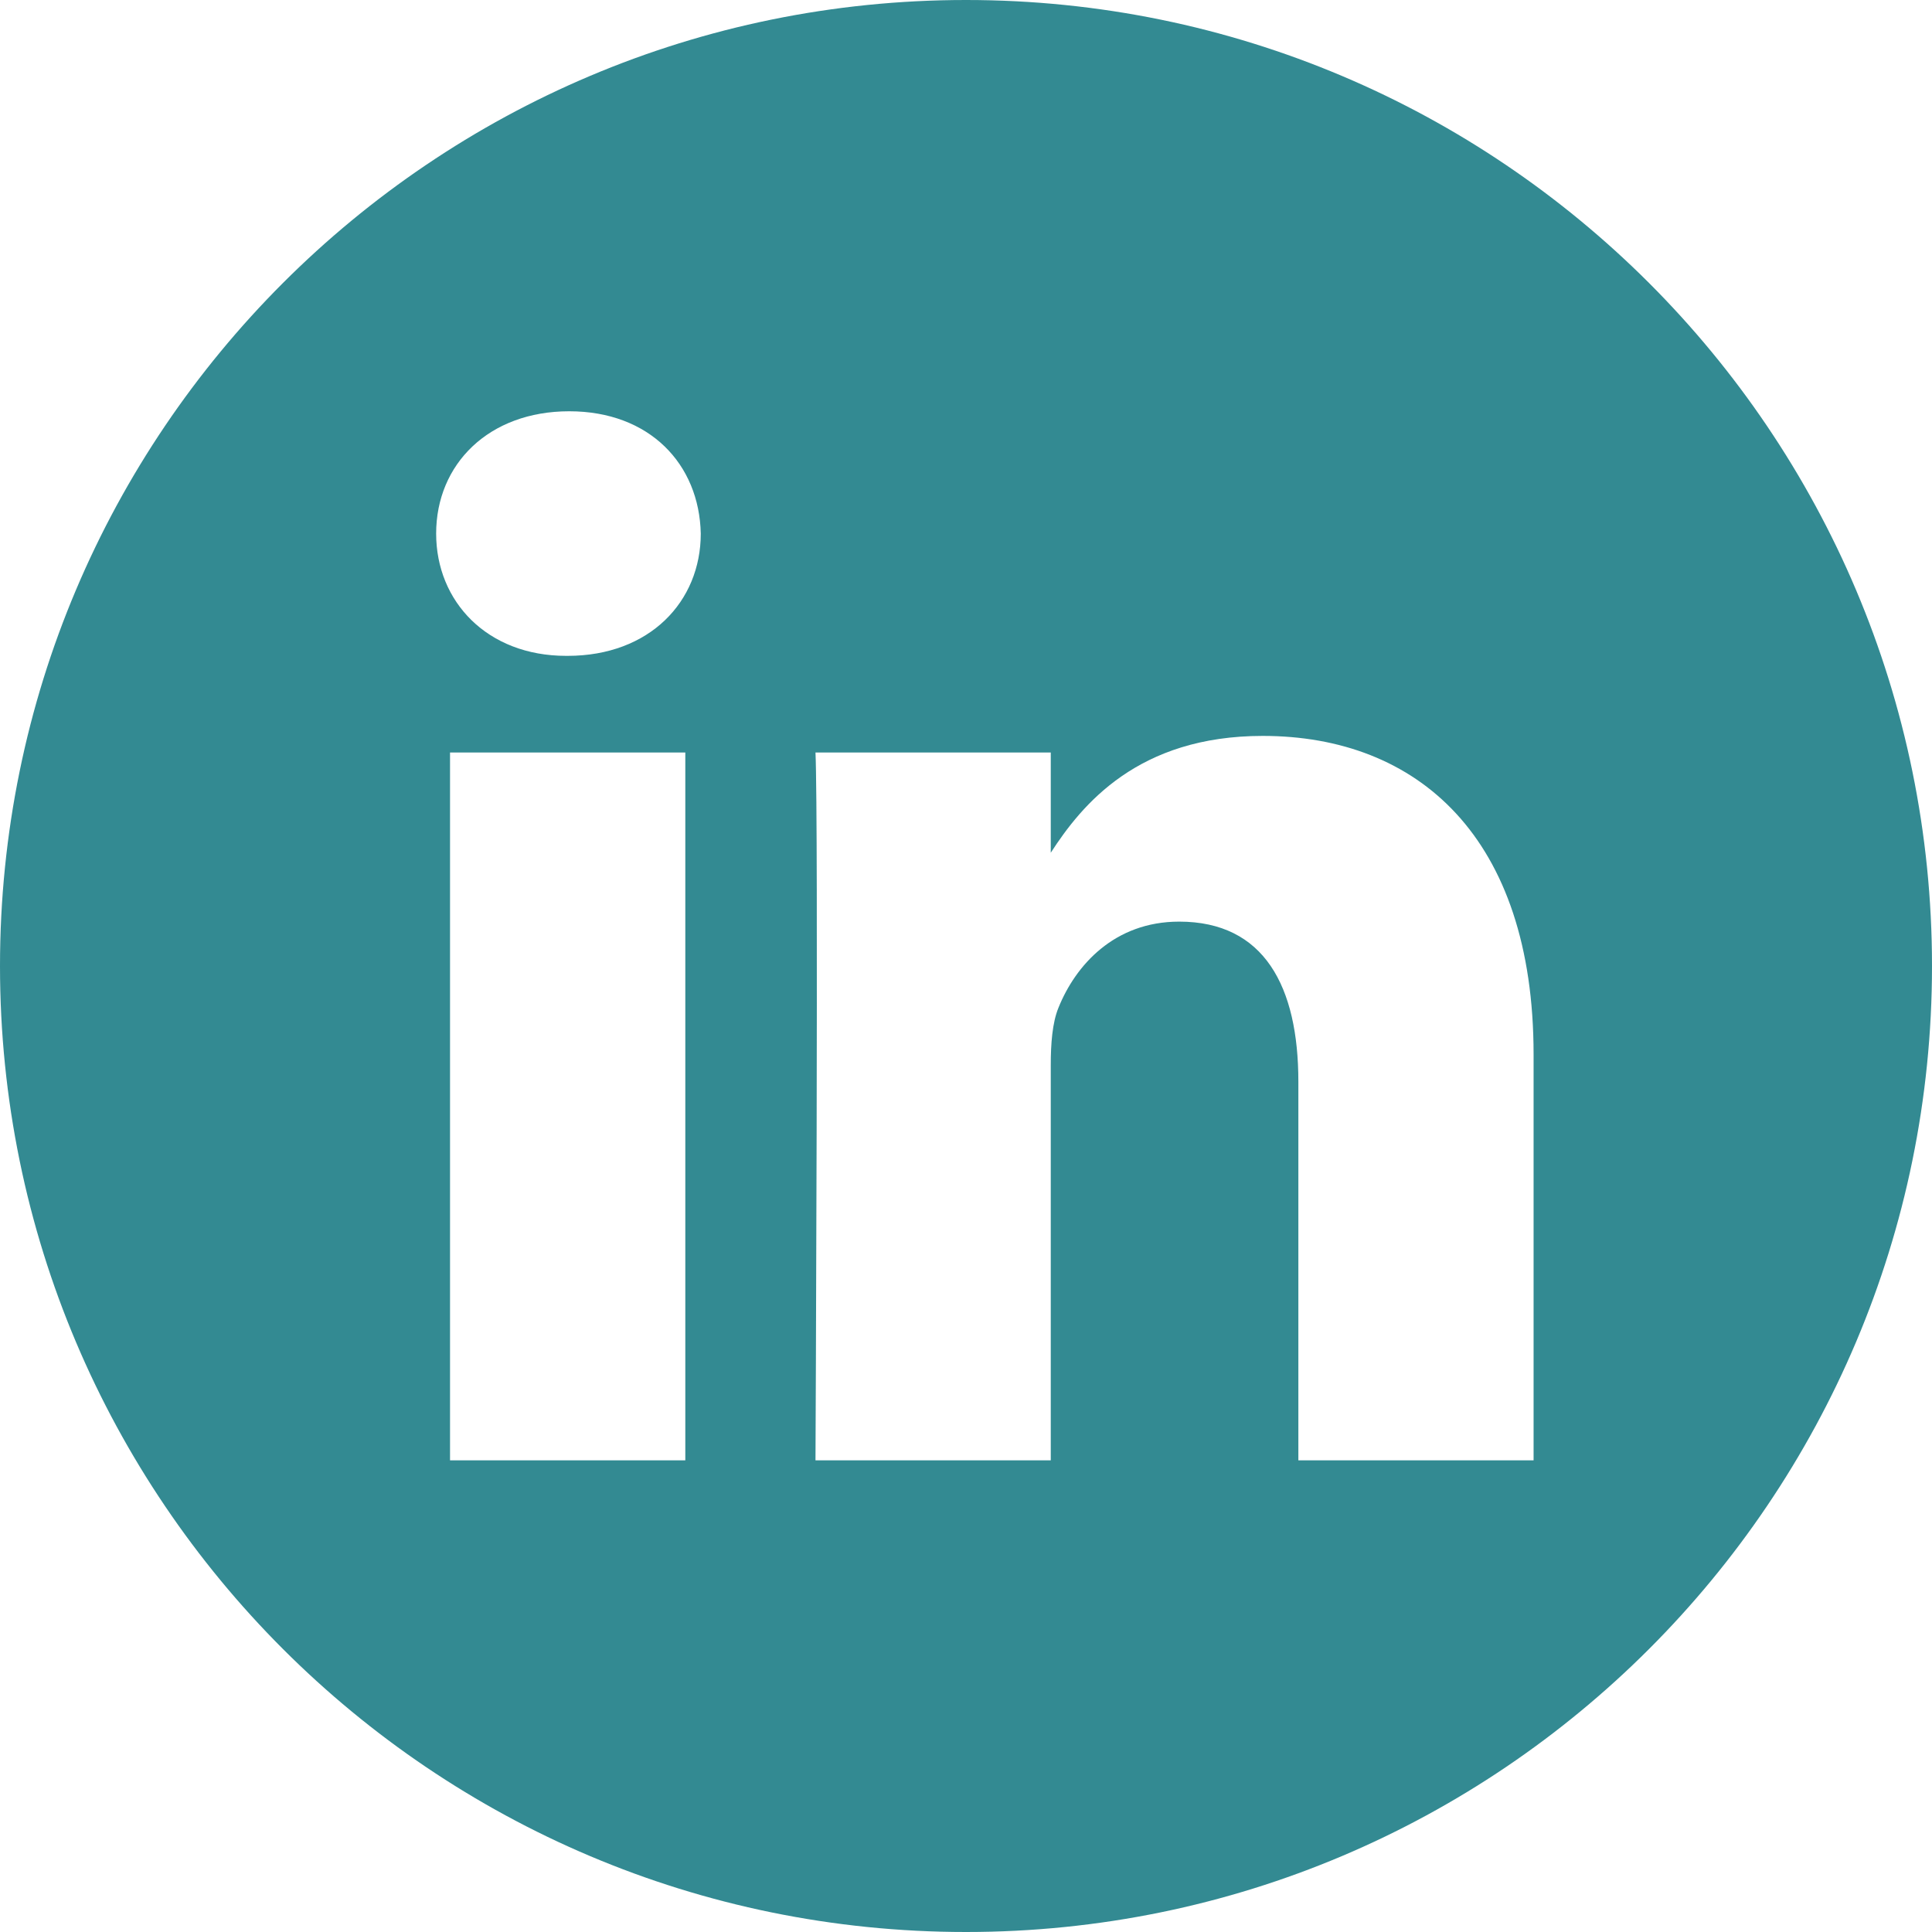
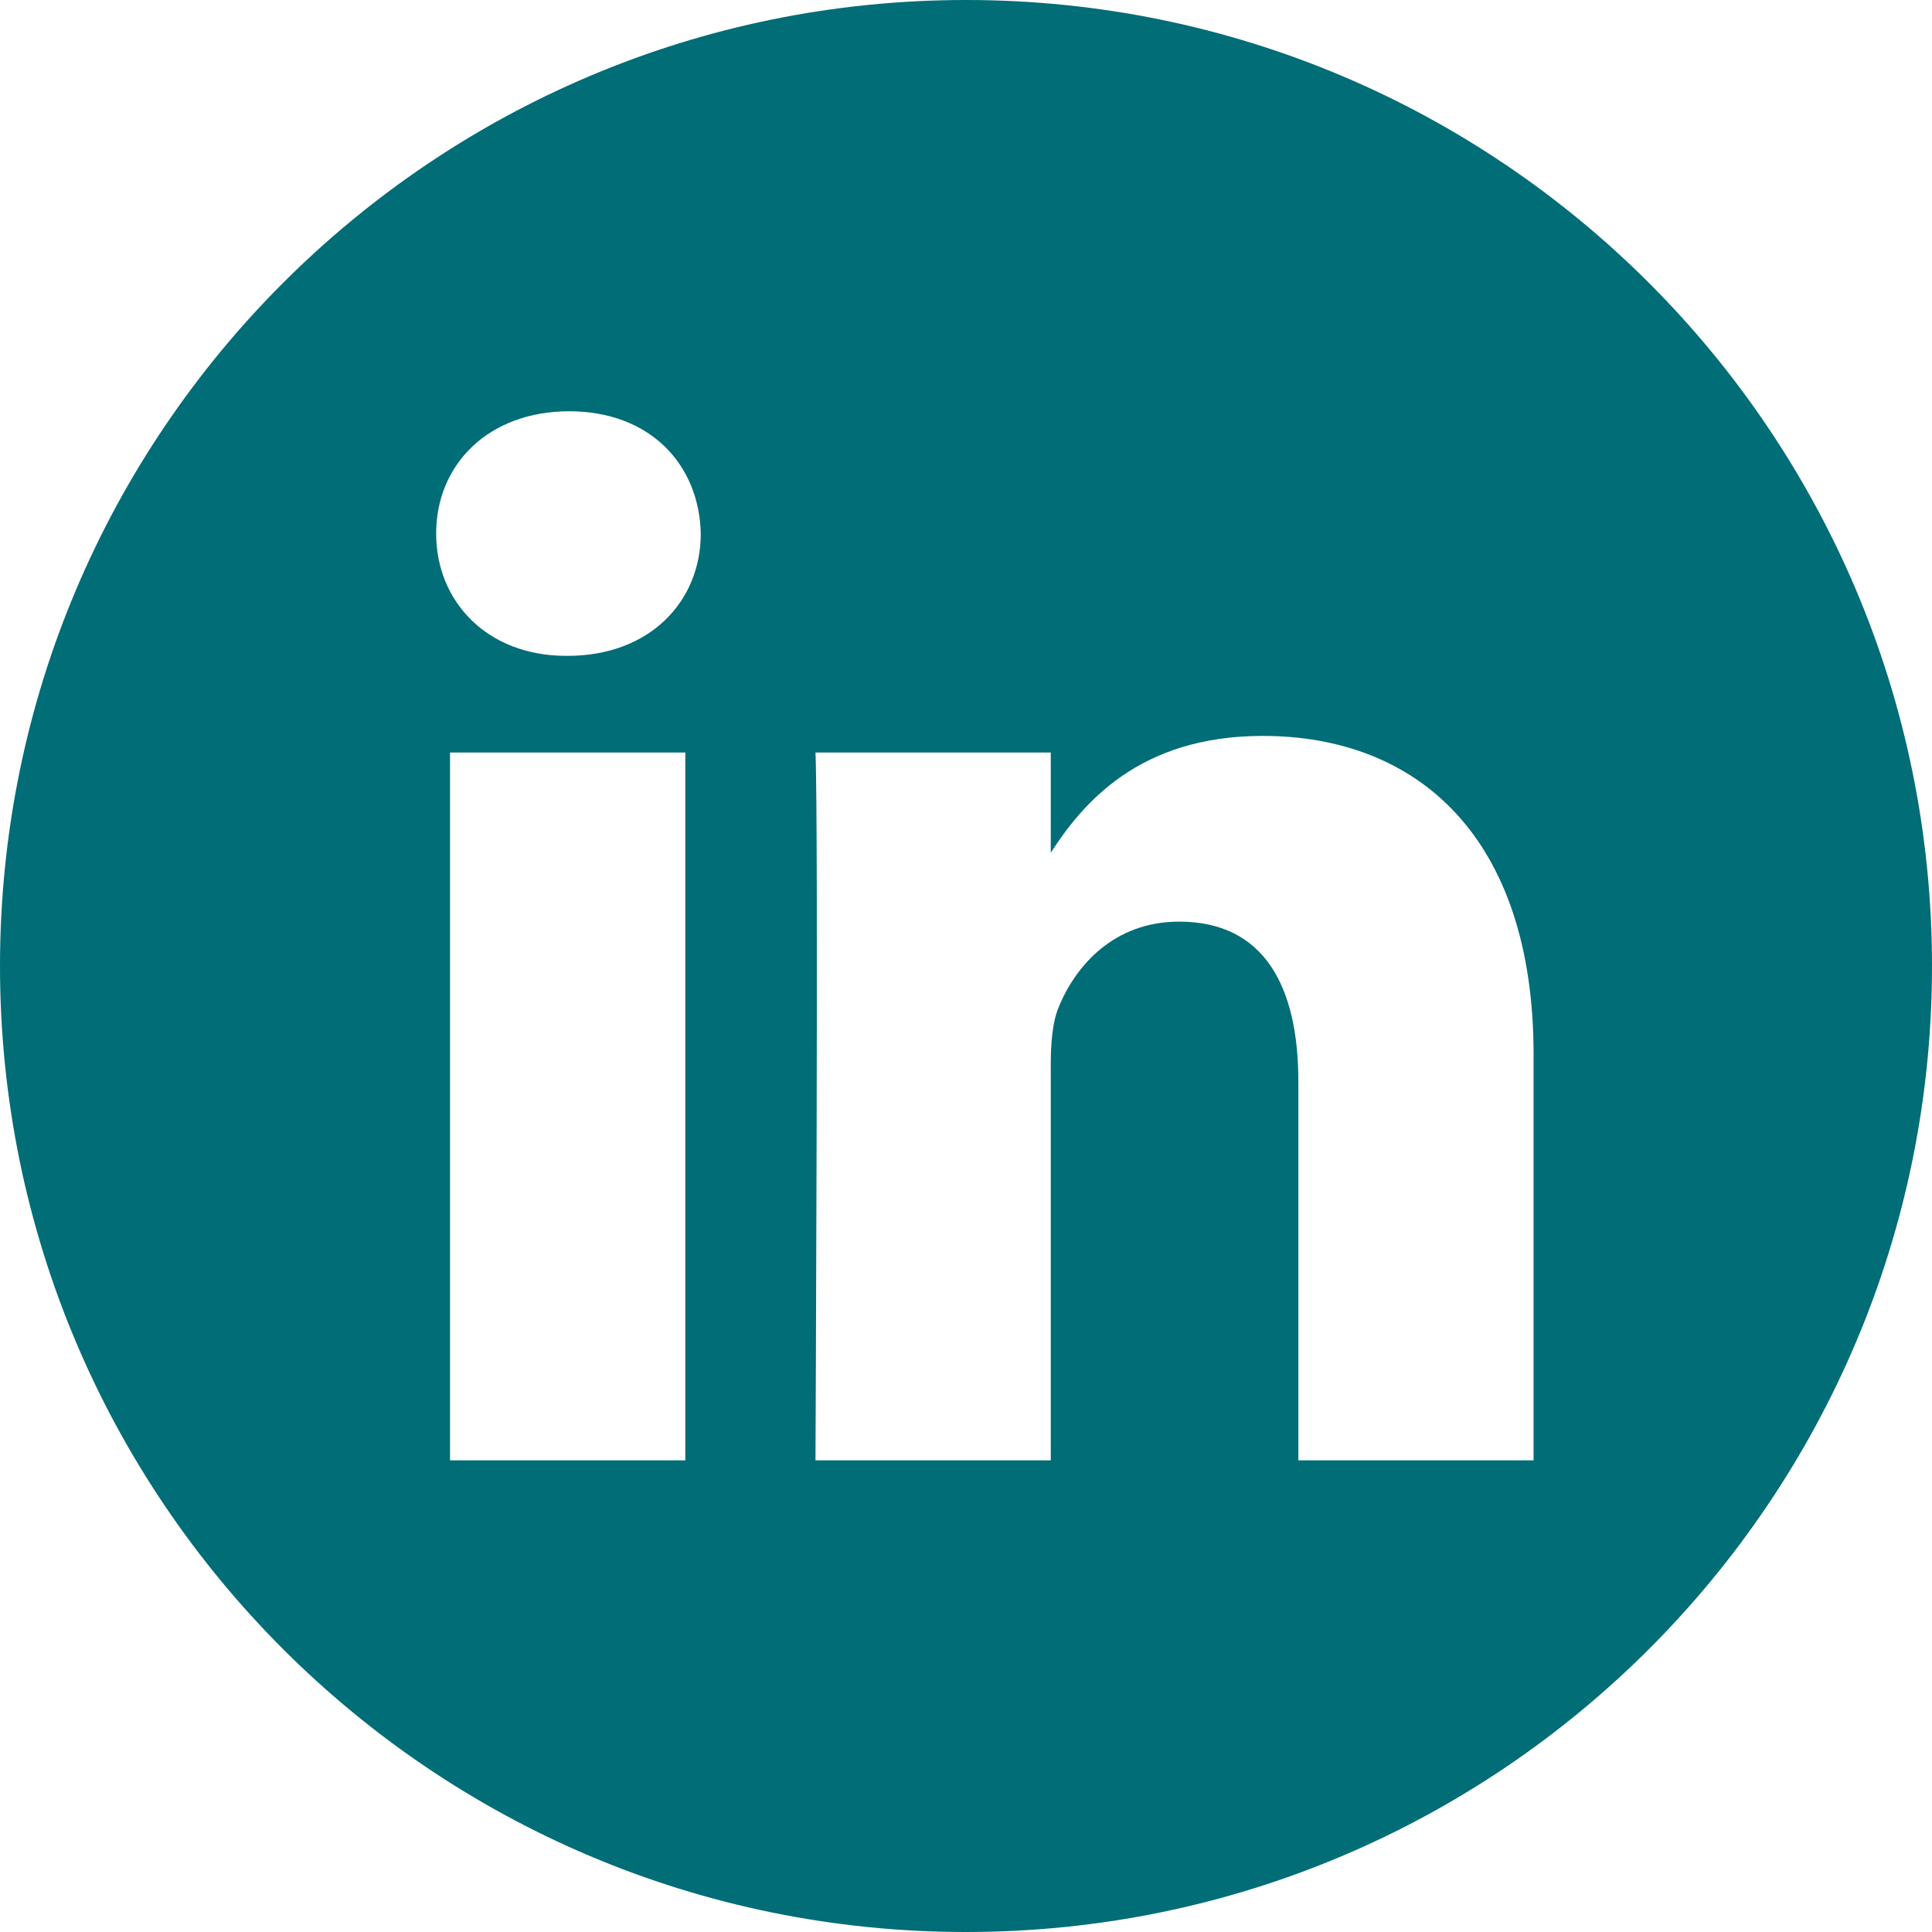
<svg xmlns="http://www.w3.org/2000/svg" width="32" height="32" viewBox="0 0 32 32" fill="none">
-   <path opacity="0.8" d="M16 0C7.165 0 0 7.165 0 16C0 24.835 7.165 32 16 32C24.835 32 32 24.835 32 16C32 7.165 24.835 0 16 0ZM11.351 24.188H7.454V12.464H11.351V24.188ZM9.402 10.863H9.377C8.069 10.863 7.224 9.963 7.224 8.838C7.224 7.688 8.095 6.812 9.428 6.812C10.761 6.812 11.582 7.688 11.607 8.838C11.607 9.963 10.761 10.863 9.402 10.863ZM25.401 24.188H21.505V17.916C21.505 16.34 20.941 15.265 19.531 15.265C18.455 15.265 17.814 15.99 17.532 16.69C17.429 16.94 17.404 17.29 17.404 17.641V24.188H13.507C13.507 24.188 13.558 13.564 13.507 12.464H17.404V14.124C17.921 13.325 18.848 12.189 20.915 12.189C23.479 12.189 25.401 13.864 25.401 17.465V24.188Z" fill="#006D77" />
+   <path d="M16 0C7.165 0 0 7.165 0 16C0 24.835 7.165 32 16 32C24.835 32 32 24.835 32 16C32 7.165 24.835 0 16 0ZM11.351 24.188H7.454V12.464H11.351V24.188ZM9.402 10.863H9.377C8.069 10.863 7.224 9.963 7.224 8.838C7.224 7.688 8.095 6.812 9.428 6.812C10.761 6.812 11.582 7.688 11.607 8.838C11.607 9.963 10.761 10.863 9.402 10.863ZM25.401 24.188H21.505V17.916C21.505 16.34 20.941 15.265 19.531 15.265C18.455 15.265 17.814 15.99 17.532 16.69C17.429 16.94 17.404 17.29 17.404 17.641V24.188H13.507C13.507 24.188 13.558 13.564 13.507 12.464H17.404V14.124C17.921 13.325 18.848 12.189 20.915 12.189C23.479 12.189 25.401 13.864 25.401 17.465V24.188Z" fill="#006D77" />
</svg>
